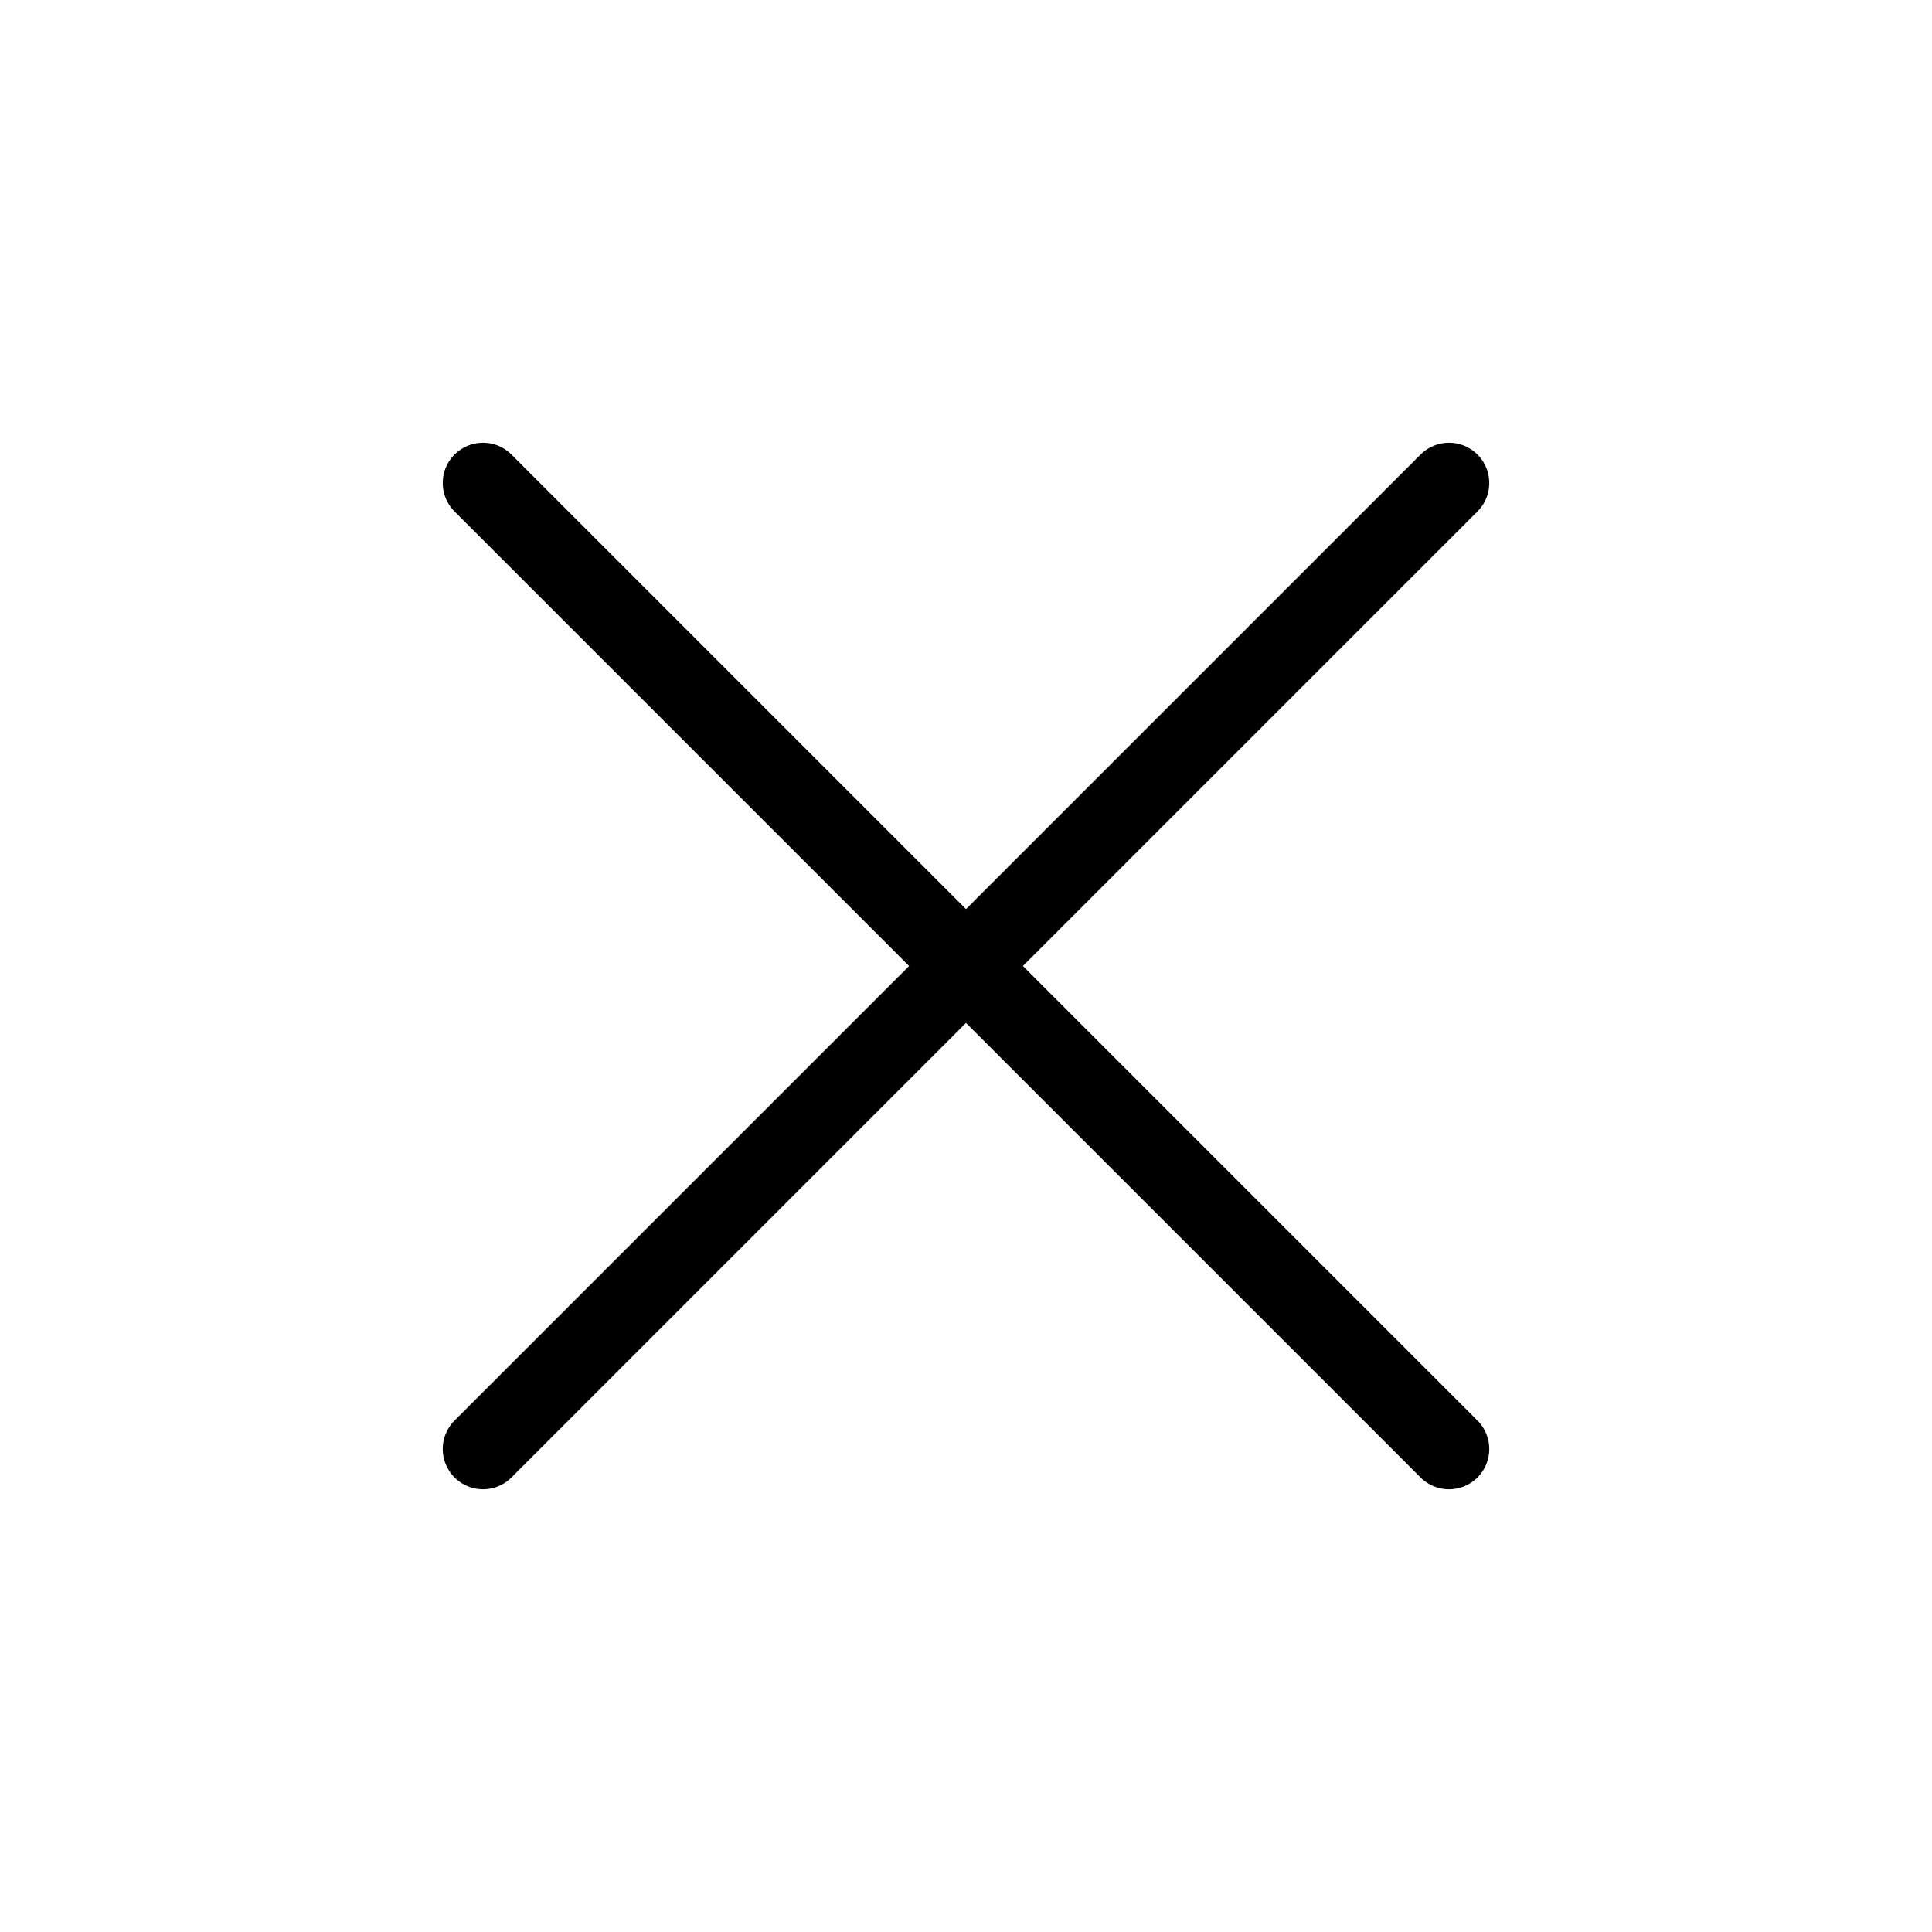
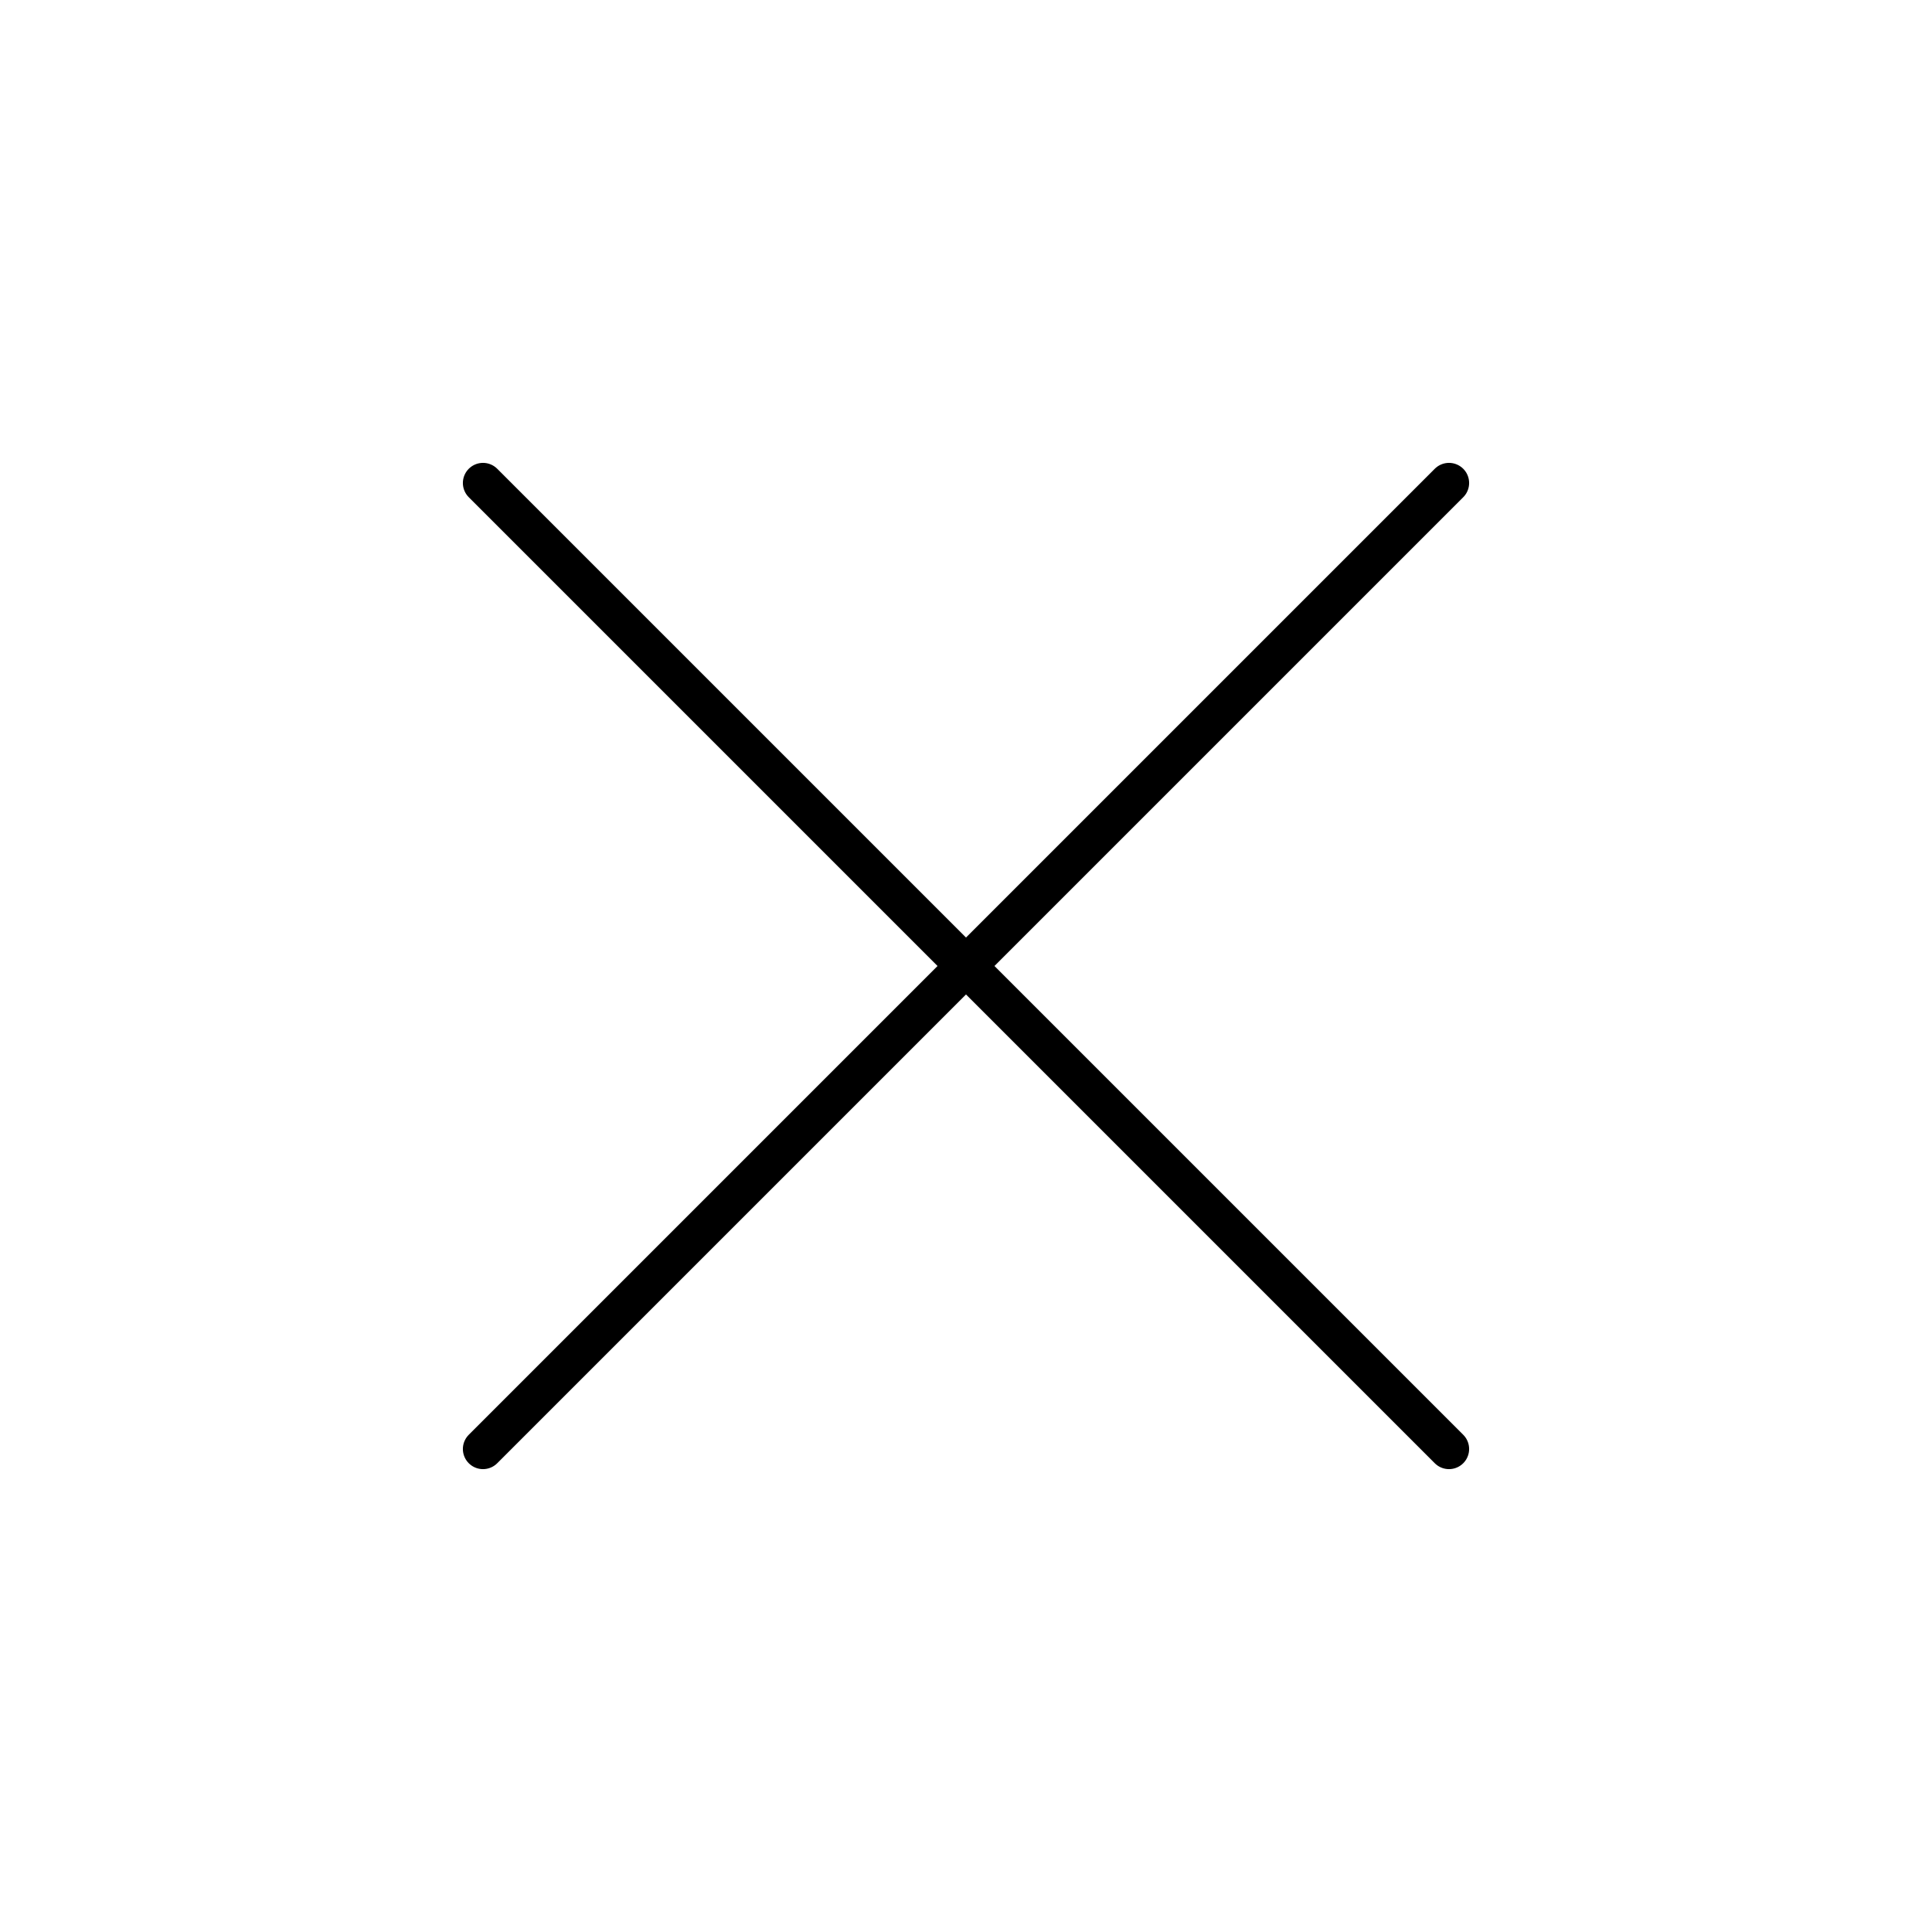
- <svg xmlns="http://www.w3.org/2000/svg" fill="none" viewBox="0 0 24 24" stroke-width="1" stroke="currentColor" class="size-6">
+ <svg xmlns="http://www.w3.org/2000/svg" fill="none" viewBox="0 0 24 24" stroke-width="0.5" stroke="currentColor" class="size-6">
  <path stroke-linecap="round" stroke-linejoin="round" d="M6 18 18 6M6 6l12 12" />
</svg>
